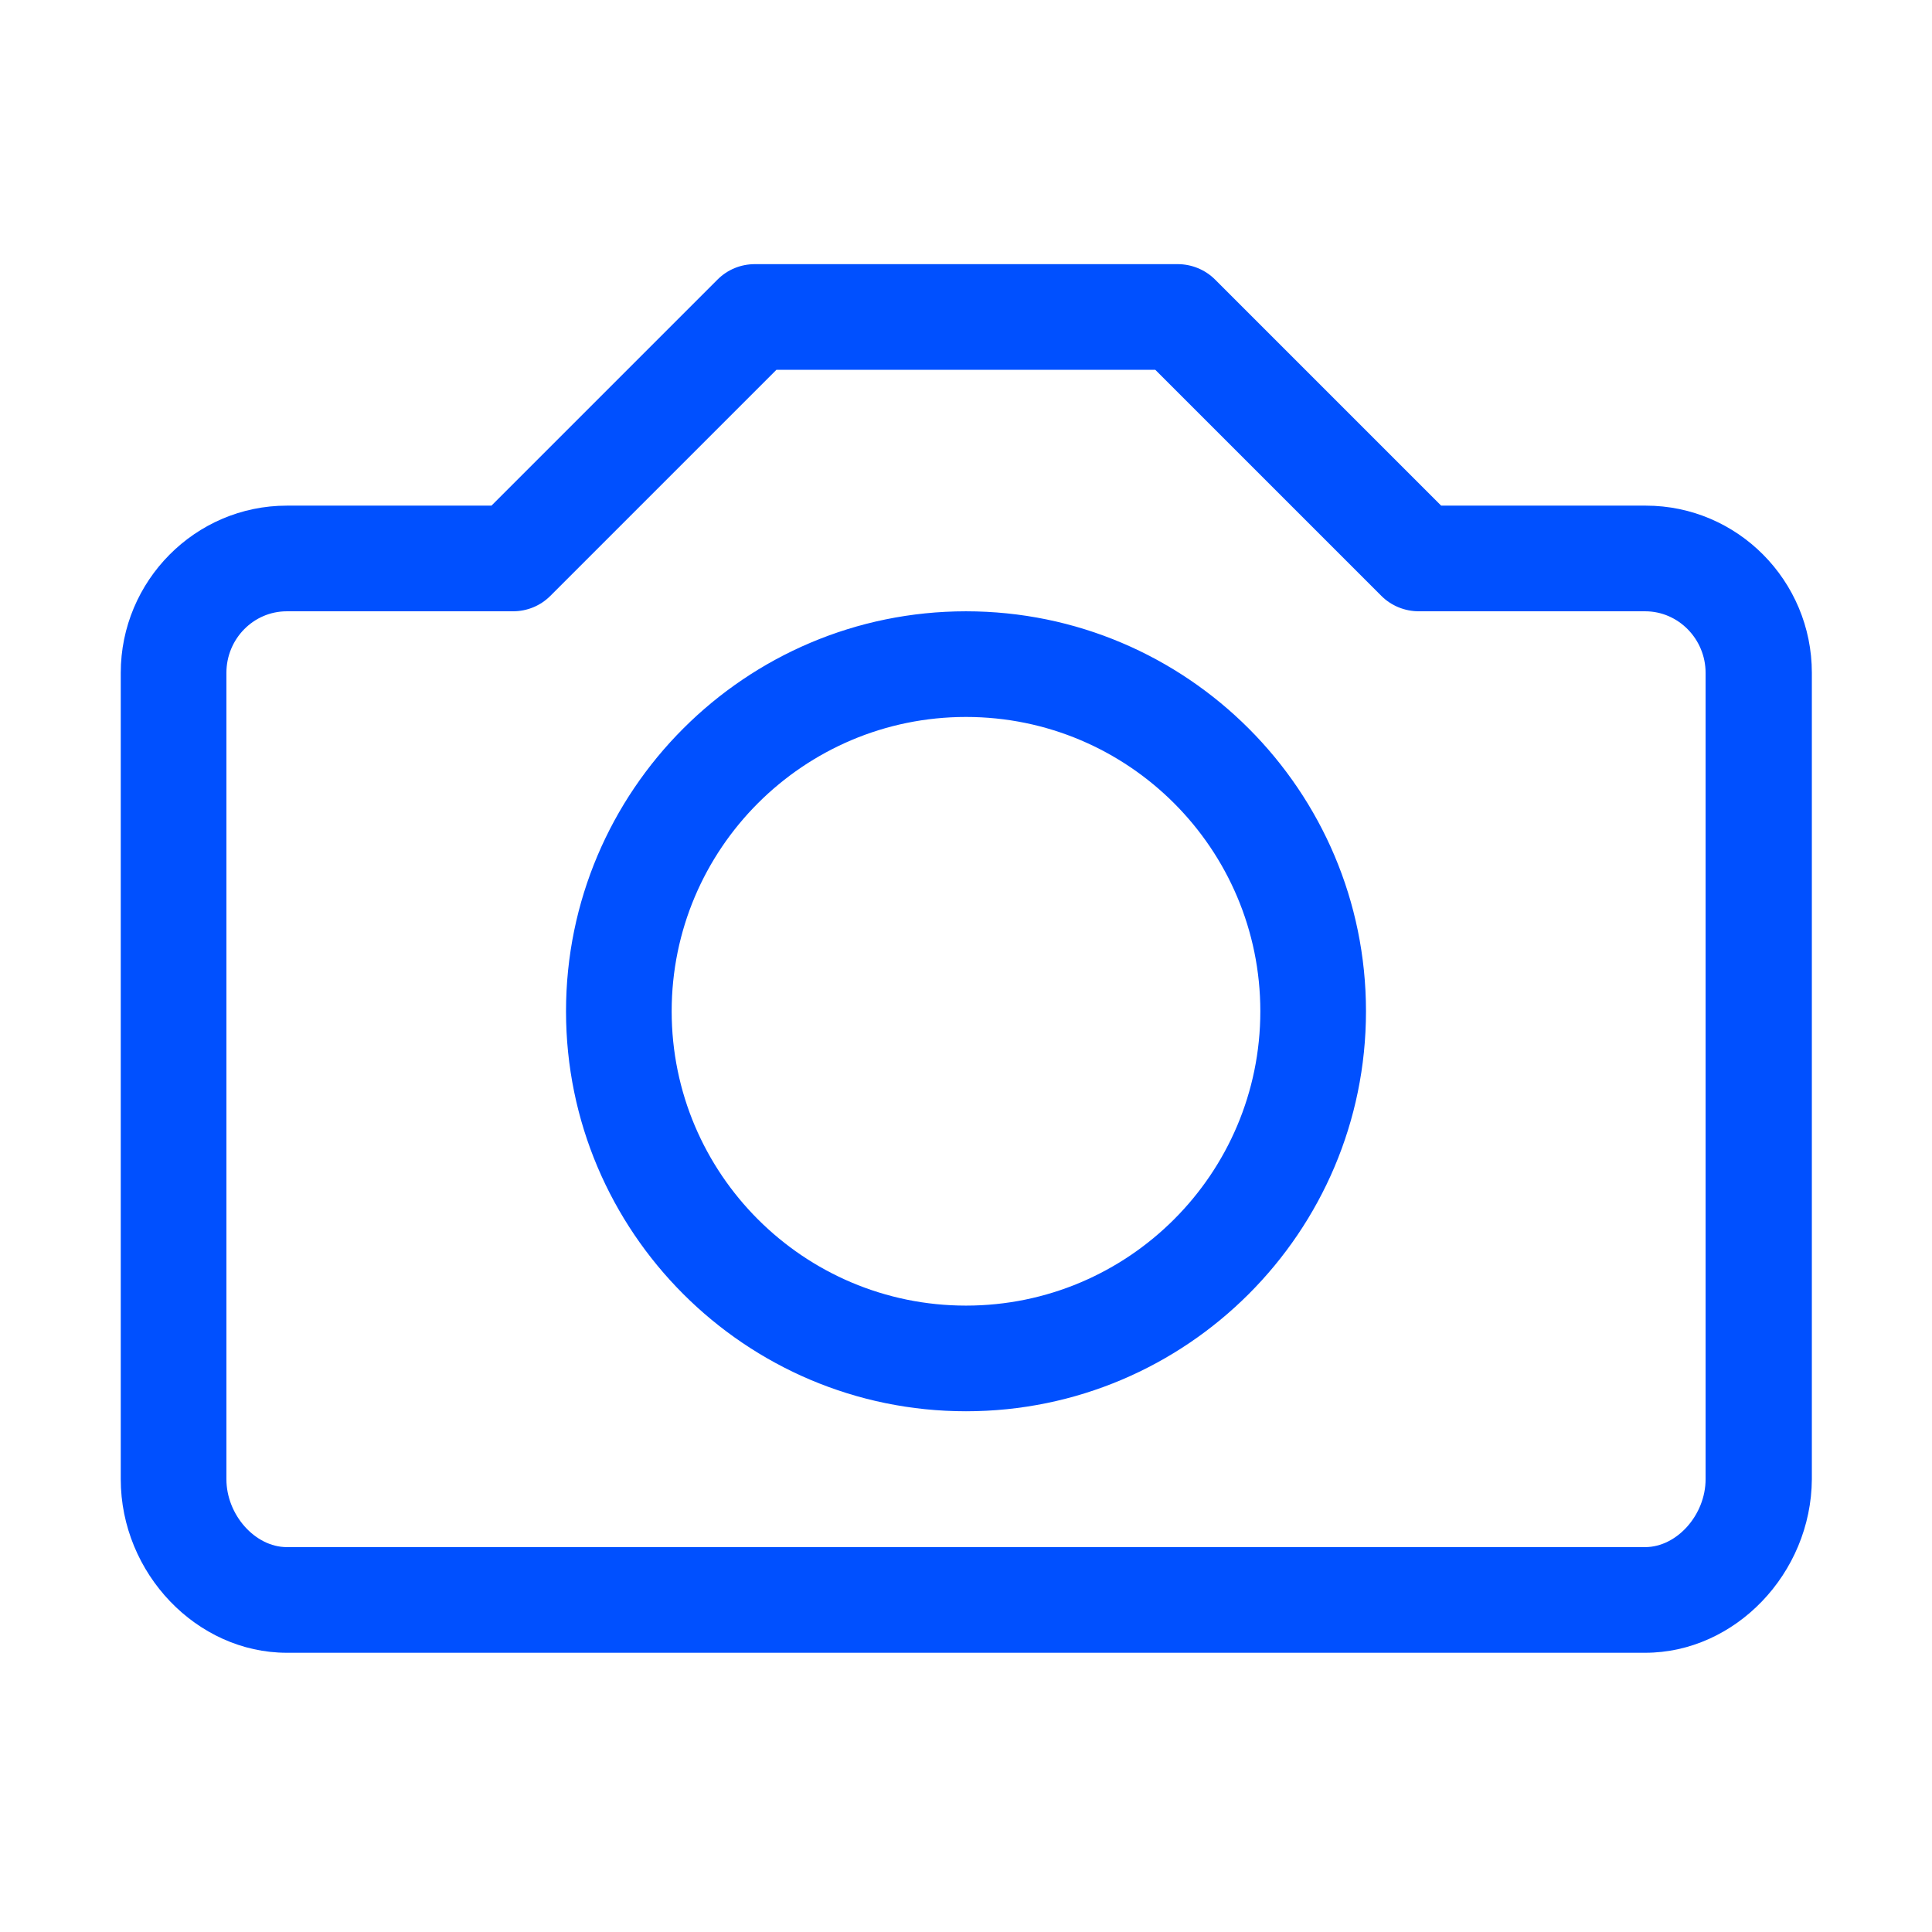
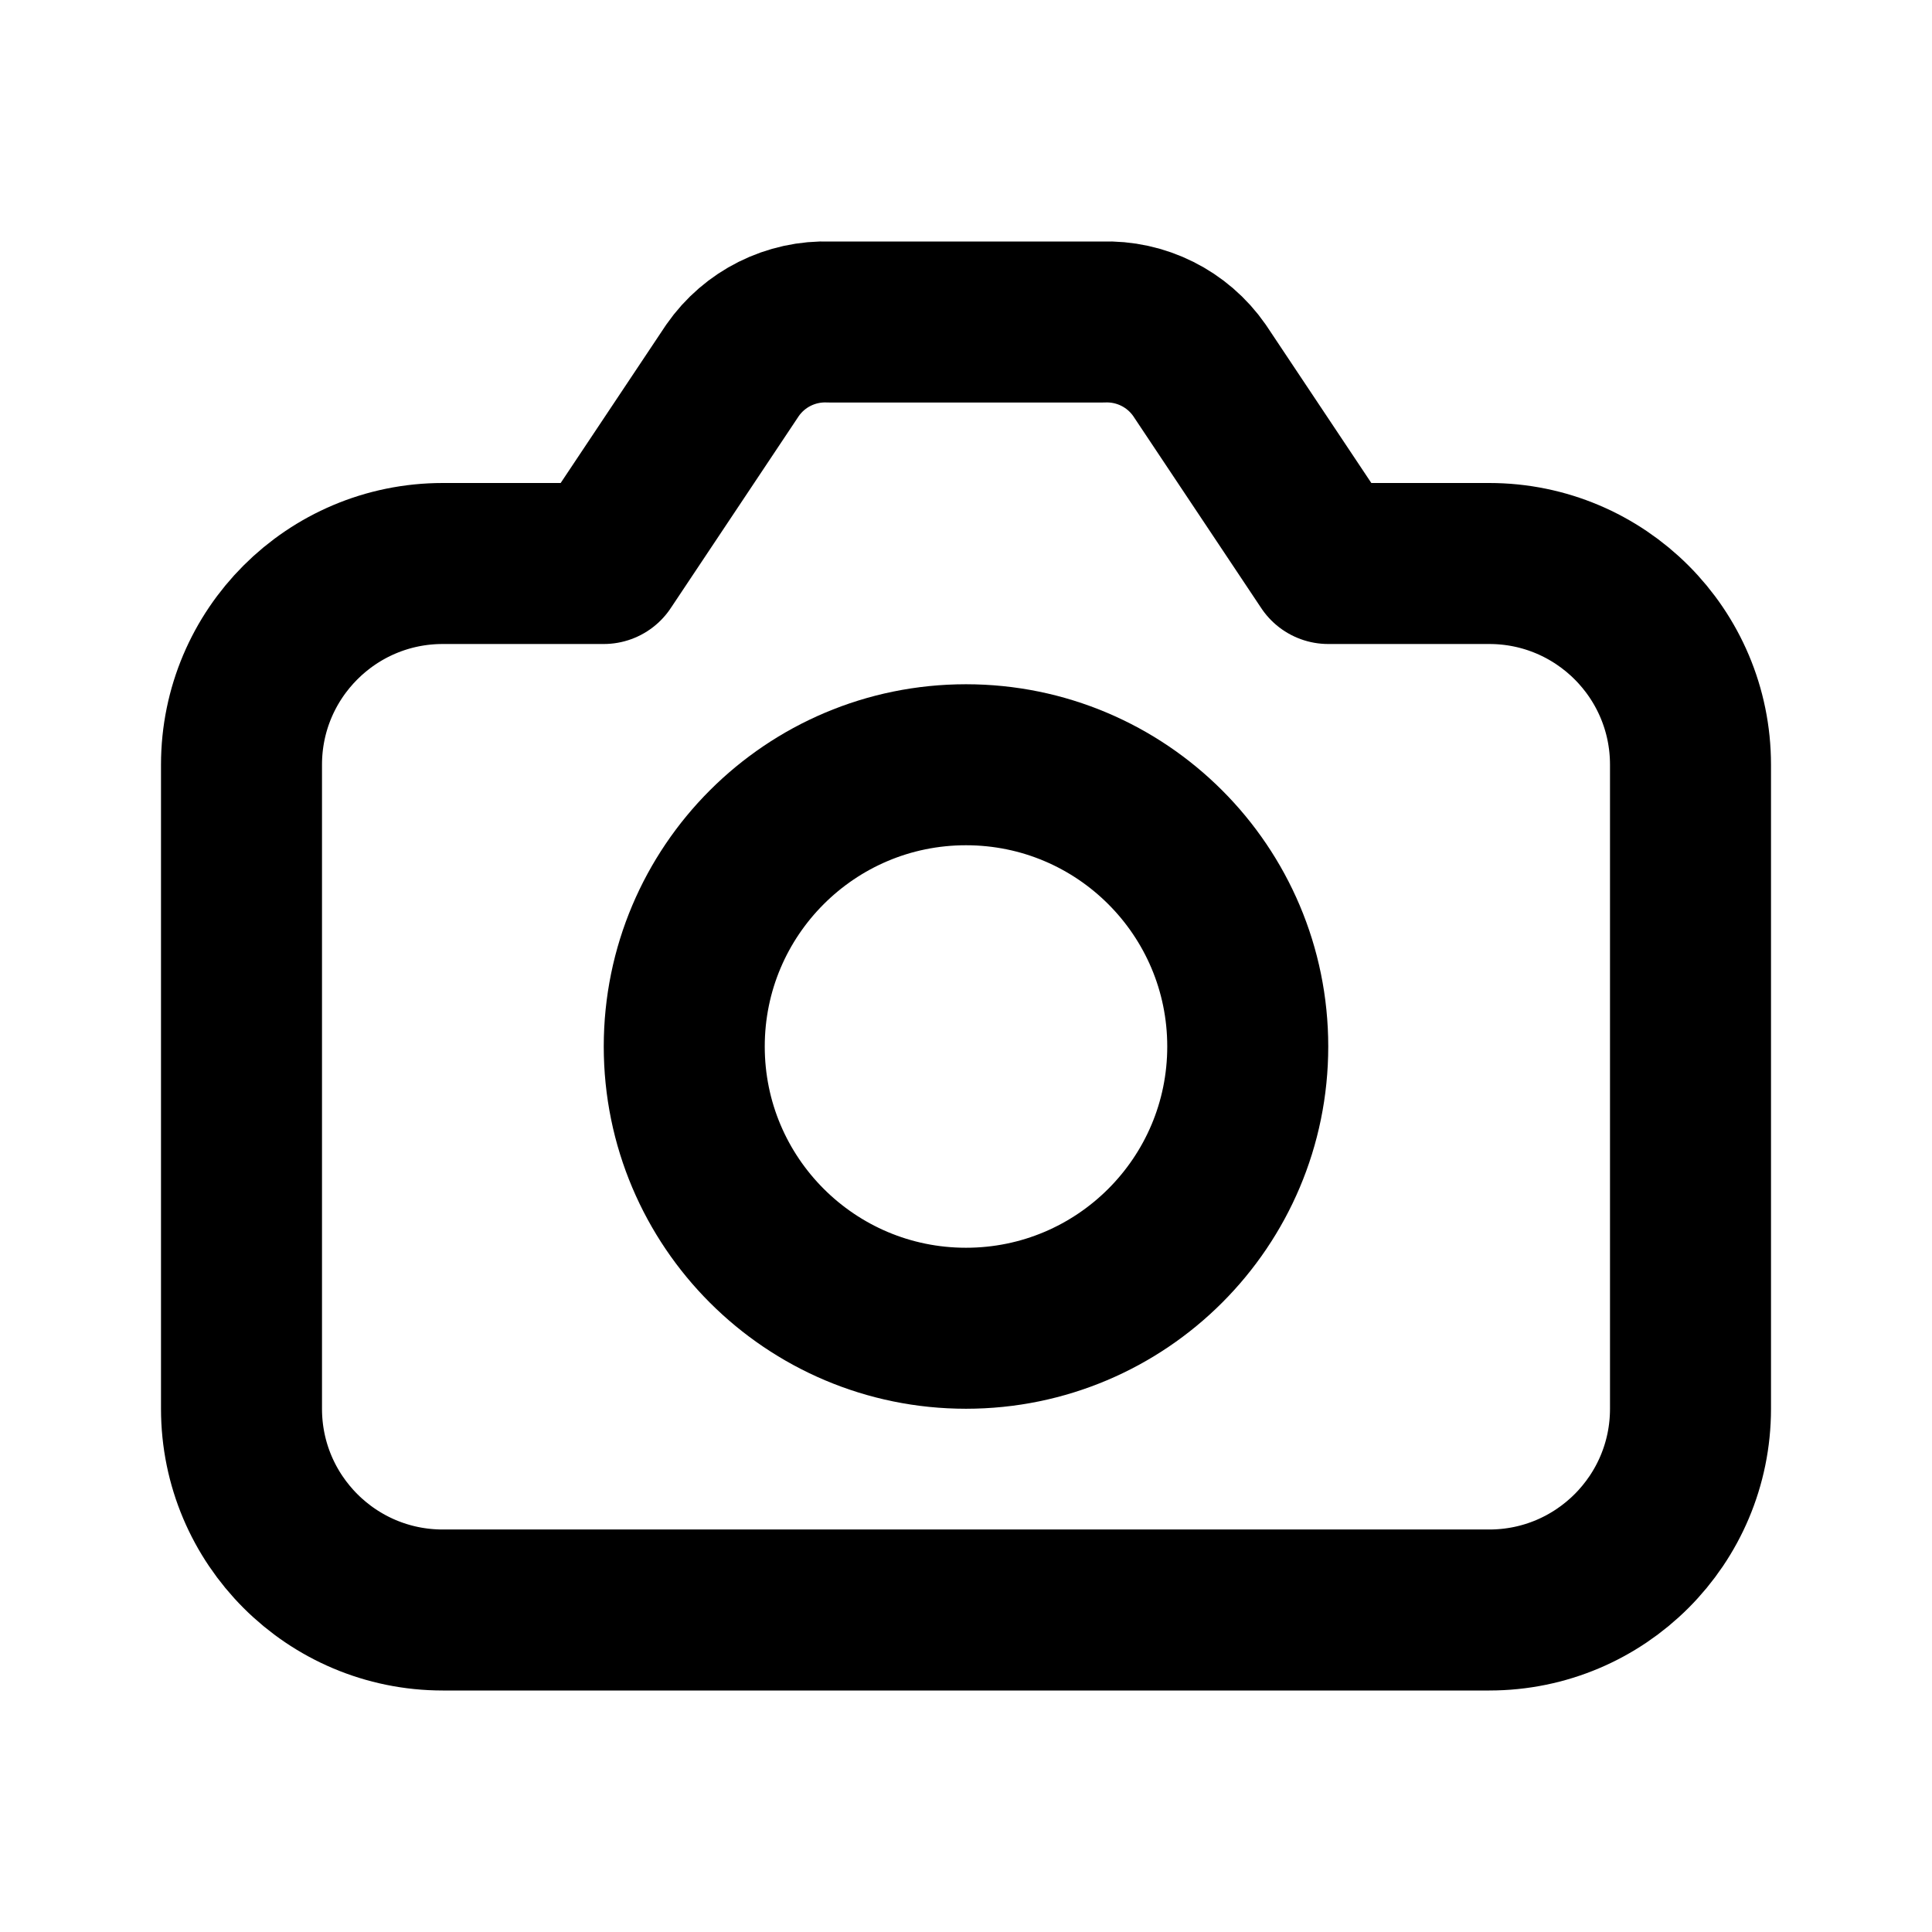
- <svg xmlns="http://www.w3.org/2000/svg" xml:space="preserve" viewBox="0 0 64 64">
-   <switch>
-     <g>
-       <path fill="#0050FF" d="M54.5 54.75h-45C6.52 54.75 4 52.12 4 49V22.29c0-3.05 2.47-5.54 5.5-5.54h6.78l7.49-7.49c.33-.33.77-.51 1.24-.51h14c.46 0 .91.18 1.24.51l7.49 7.49h6.78c3.03 0 5.5 2.48 5.5 5.54V49c-.02 3.12-2.54 5.75-5.52 5.75m-45-34.5c-1.1 0-2 .91-2 2.04V49c0 1.18.95 2.25 2 2.25h45c1.05 0 2-1.07 2-2.25V22.29c0-1.12-.9-2.04-2-2.04H47c-.46 0-.91-.18-1.24-.51l-7.49-7.49H25.72l-7.49 7.49c-.33.33-.77.51-1.24.51zM32 46.75c-7.31 0-13.25-5.94-13.25-13.25S24.69 20.25 32 20.25s13.25 5.94 13.25 13.25S39.31 46.75 32 46.75m0-23c-5.38 0-9.75 4.37-9.75 9.75s4.37 9.75 9.75 9.75 9.75-4.37 9.75-9.75-4.37-9.75-9.75-9.75" style="fill:#0050ff" />
-     </g>
-   </switch>
+ <svg xmlns="http://www.w3.org/2000/svg" viewBox="0 0 24 24" fill="none" stroke="#000" stroke-width="2" stroke-linecap="round" stroke-linejoin="round">
+   <path d="M3 9.5A2.5 2.5 0 0 1 5.5 7h2l1.6-2.4a1.4 1.4 0 0 1 1.2-.6h3.4a1.4 1.4 0 0 1 1.2.6L16.5 7h2A2.5 2.5 0 0 1 21 9.5v8a2.5 2.5 0 0 1-2.5 2.5h-13A2.5 2.5 0 0 1 3 17.5z" />
+   <circle cx="12" cy="13" r="3.5" />
</svg>
